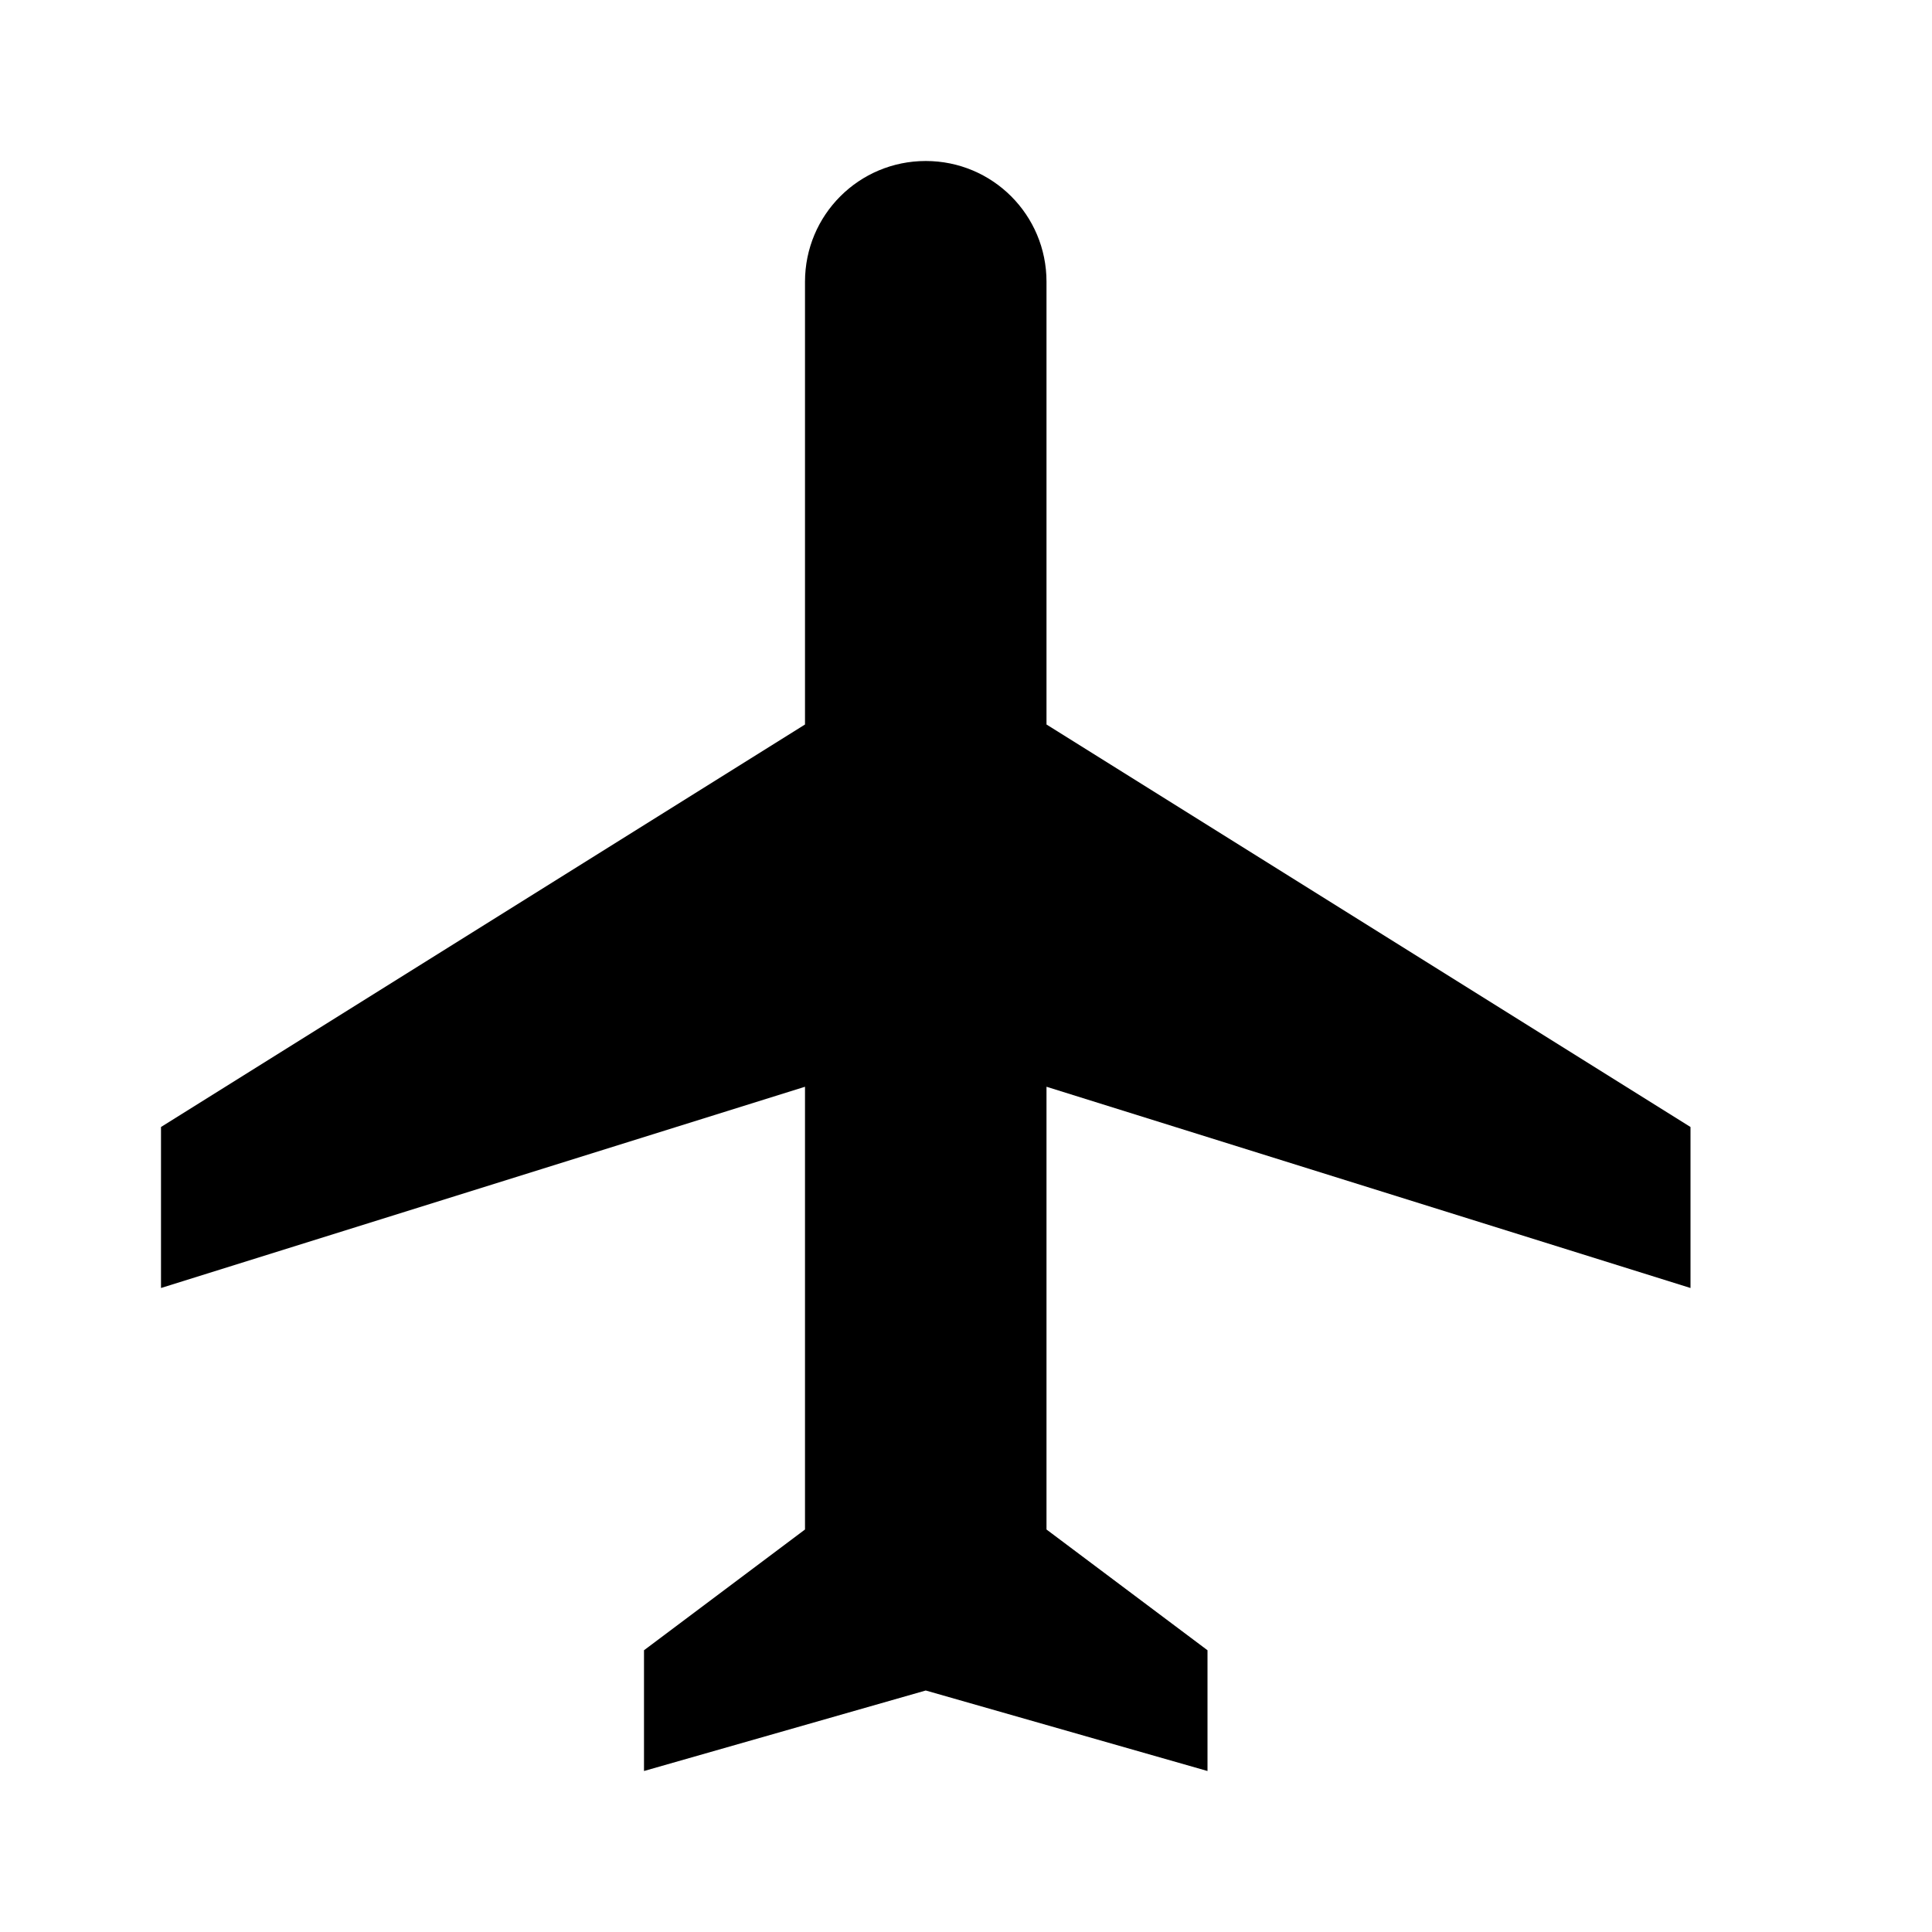
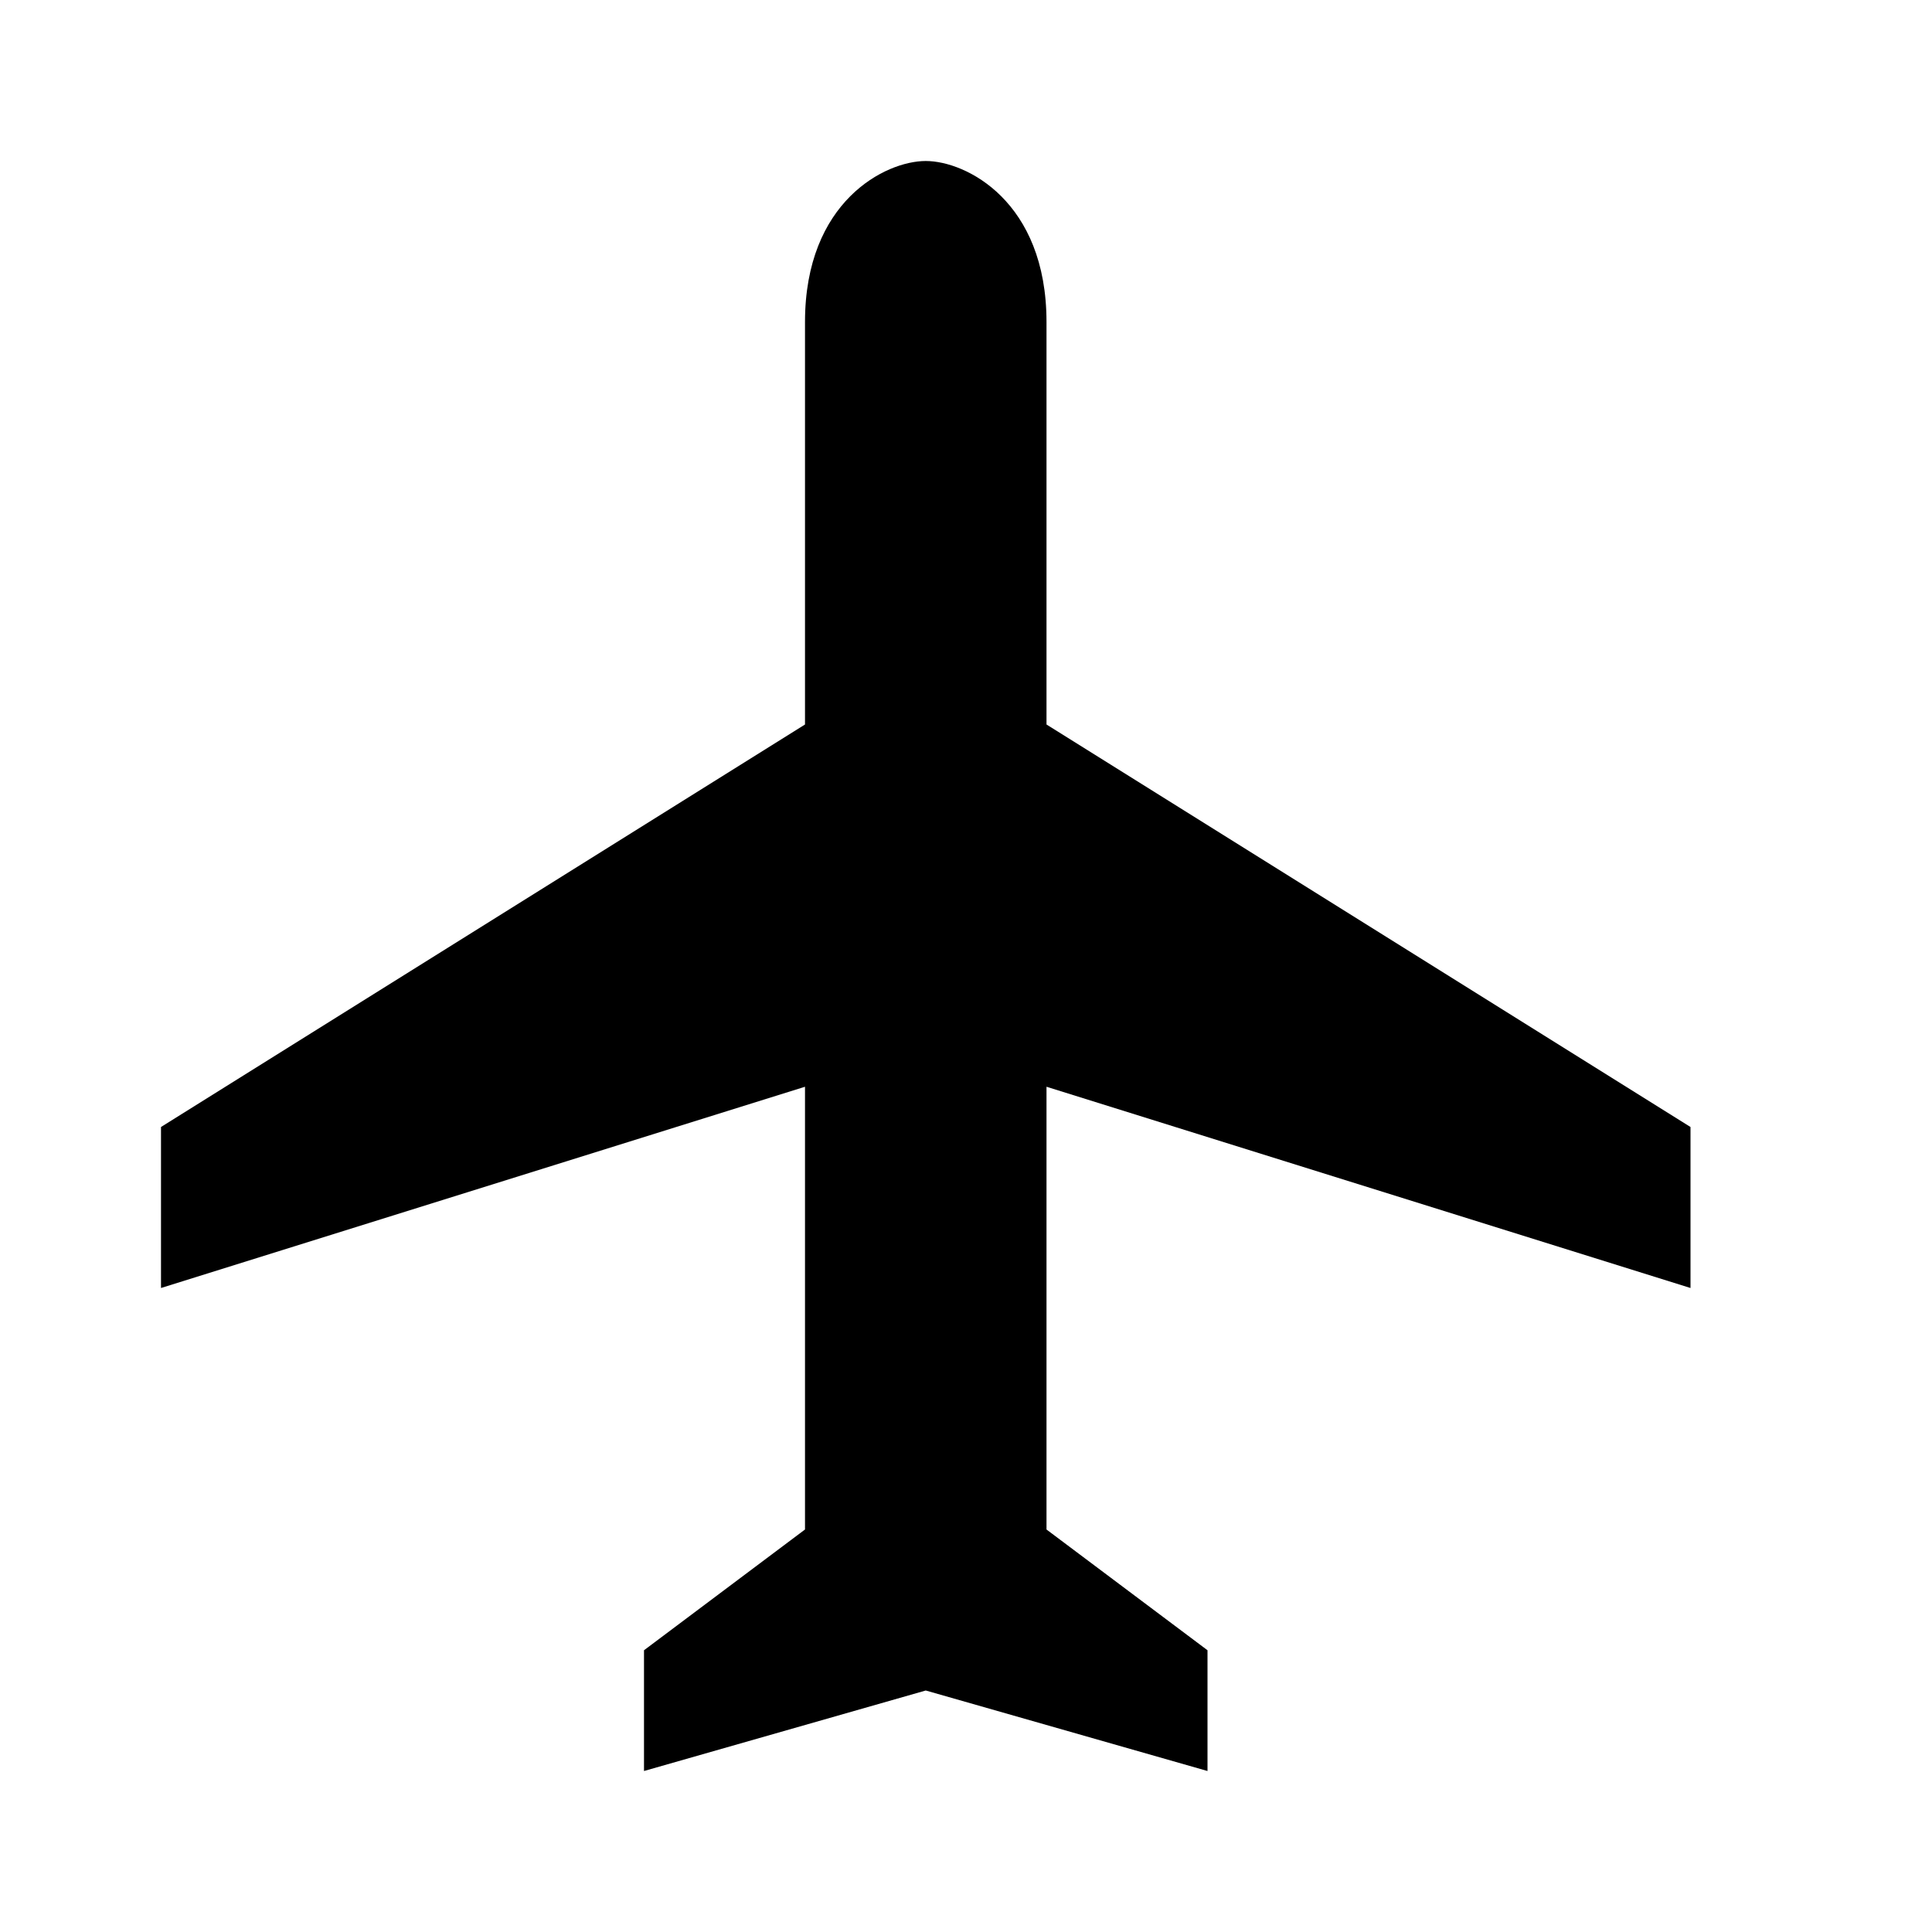
<svg xmlns="http://www.w3.org/2000/svg" height="24" viewBox="0 0 24 24" width="24">
-   <path d="M 21 16 L 21 14 L 13 9 L 13 3.5 C 13 2.67 12.33 2 11.5 2 S 10 2.67 10 3.5 L 10 9 L 2 14 L 2 16 L 10 13.5 L 10 19 L 8 20.5 L 8 22 L 11.5 21 L 15 22 L 15 20.5 L 13 19 L 13 13.5 L 21 16" fill="currentColor" />
+   <path d="M 21 16 L 21 14 L 13 9 L 13 4 C 13 2.5 12 2 11.5 2 C 11 2 10 2.5 10 4 L 10 9 L 2 14 L 2 16 L 10 13.5 L 10 19 L 8 20.5 L 8 22 L 11.5 21 L 15 22 L 15 20.5 L 13 19 L 13 13.5 L 21 16" fill="currentColor" />
</svg>
